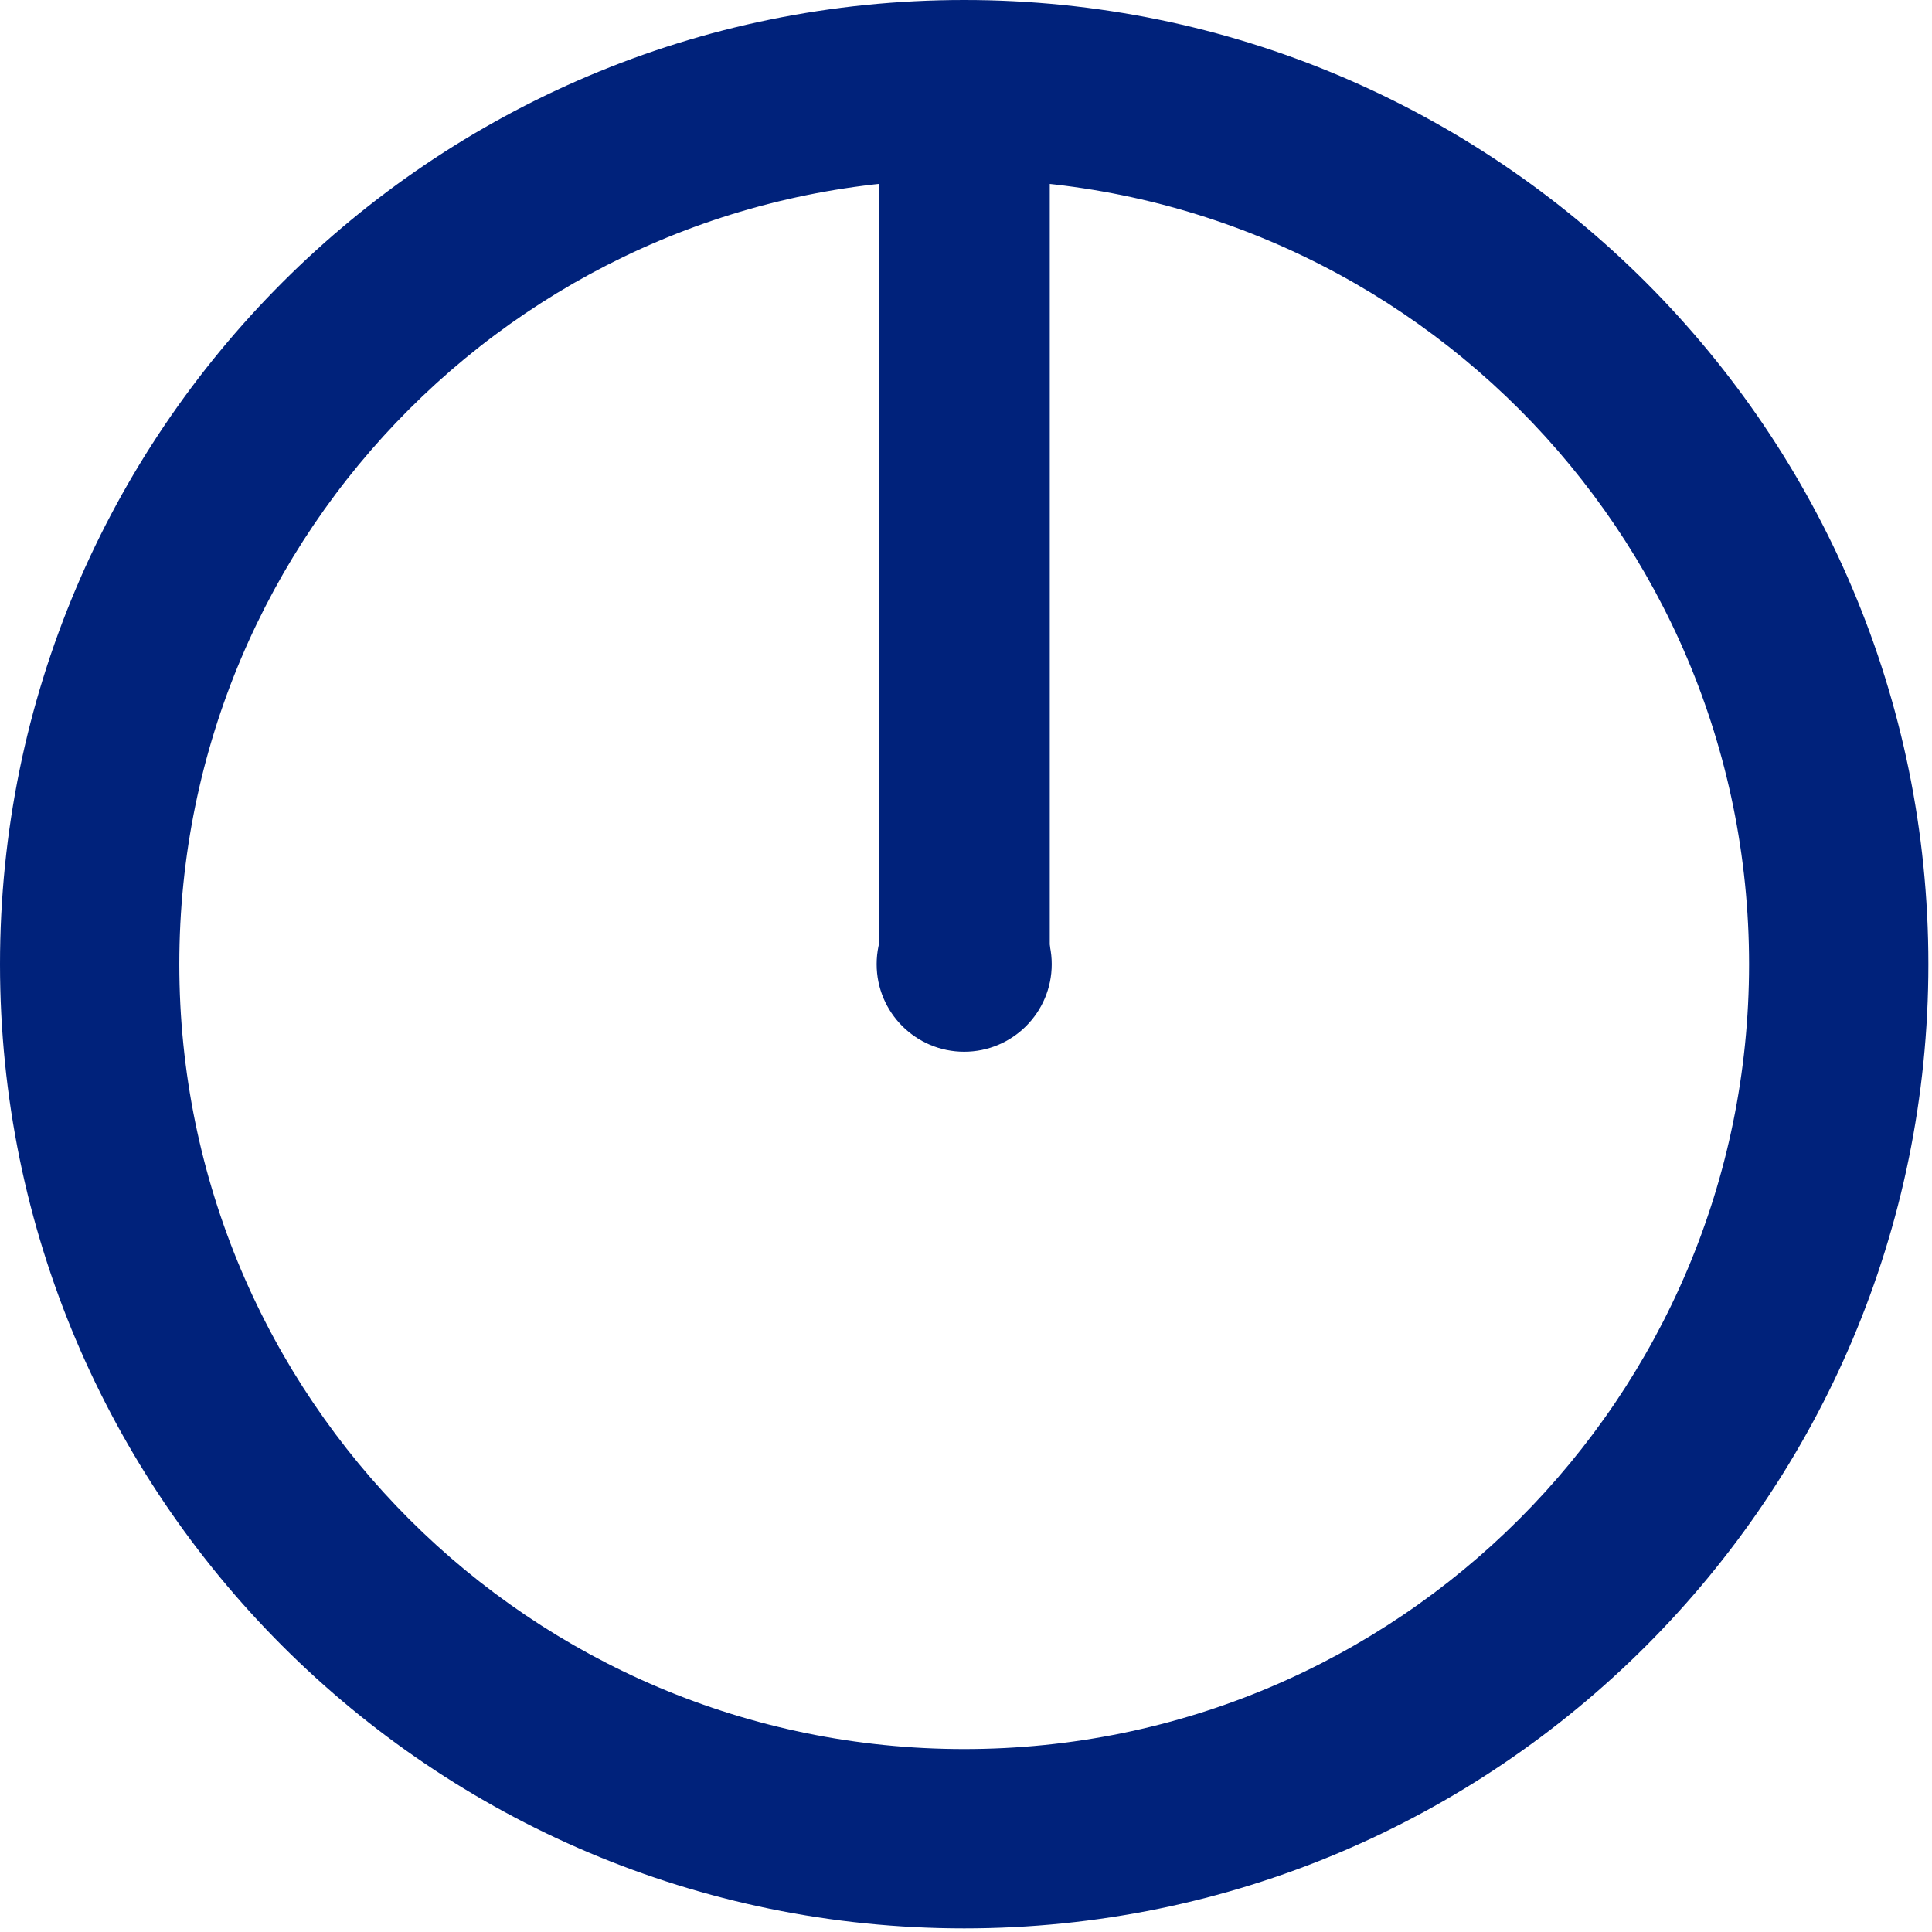
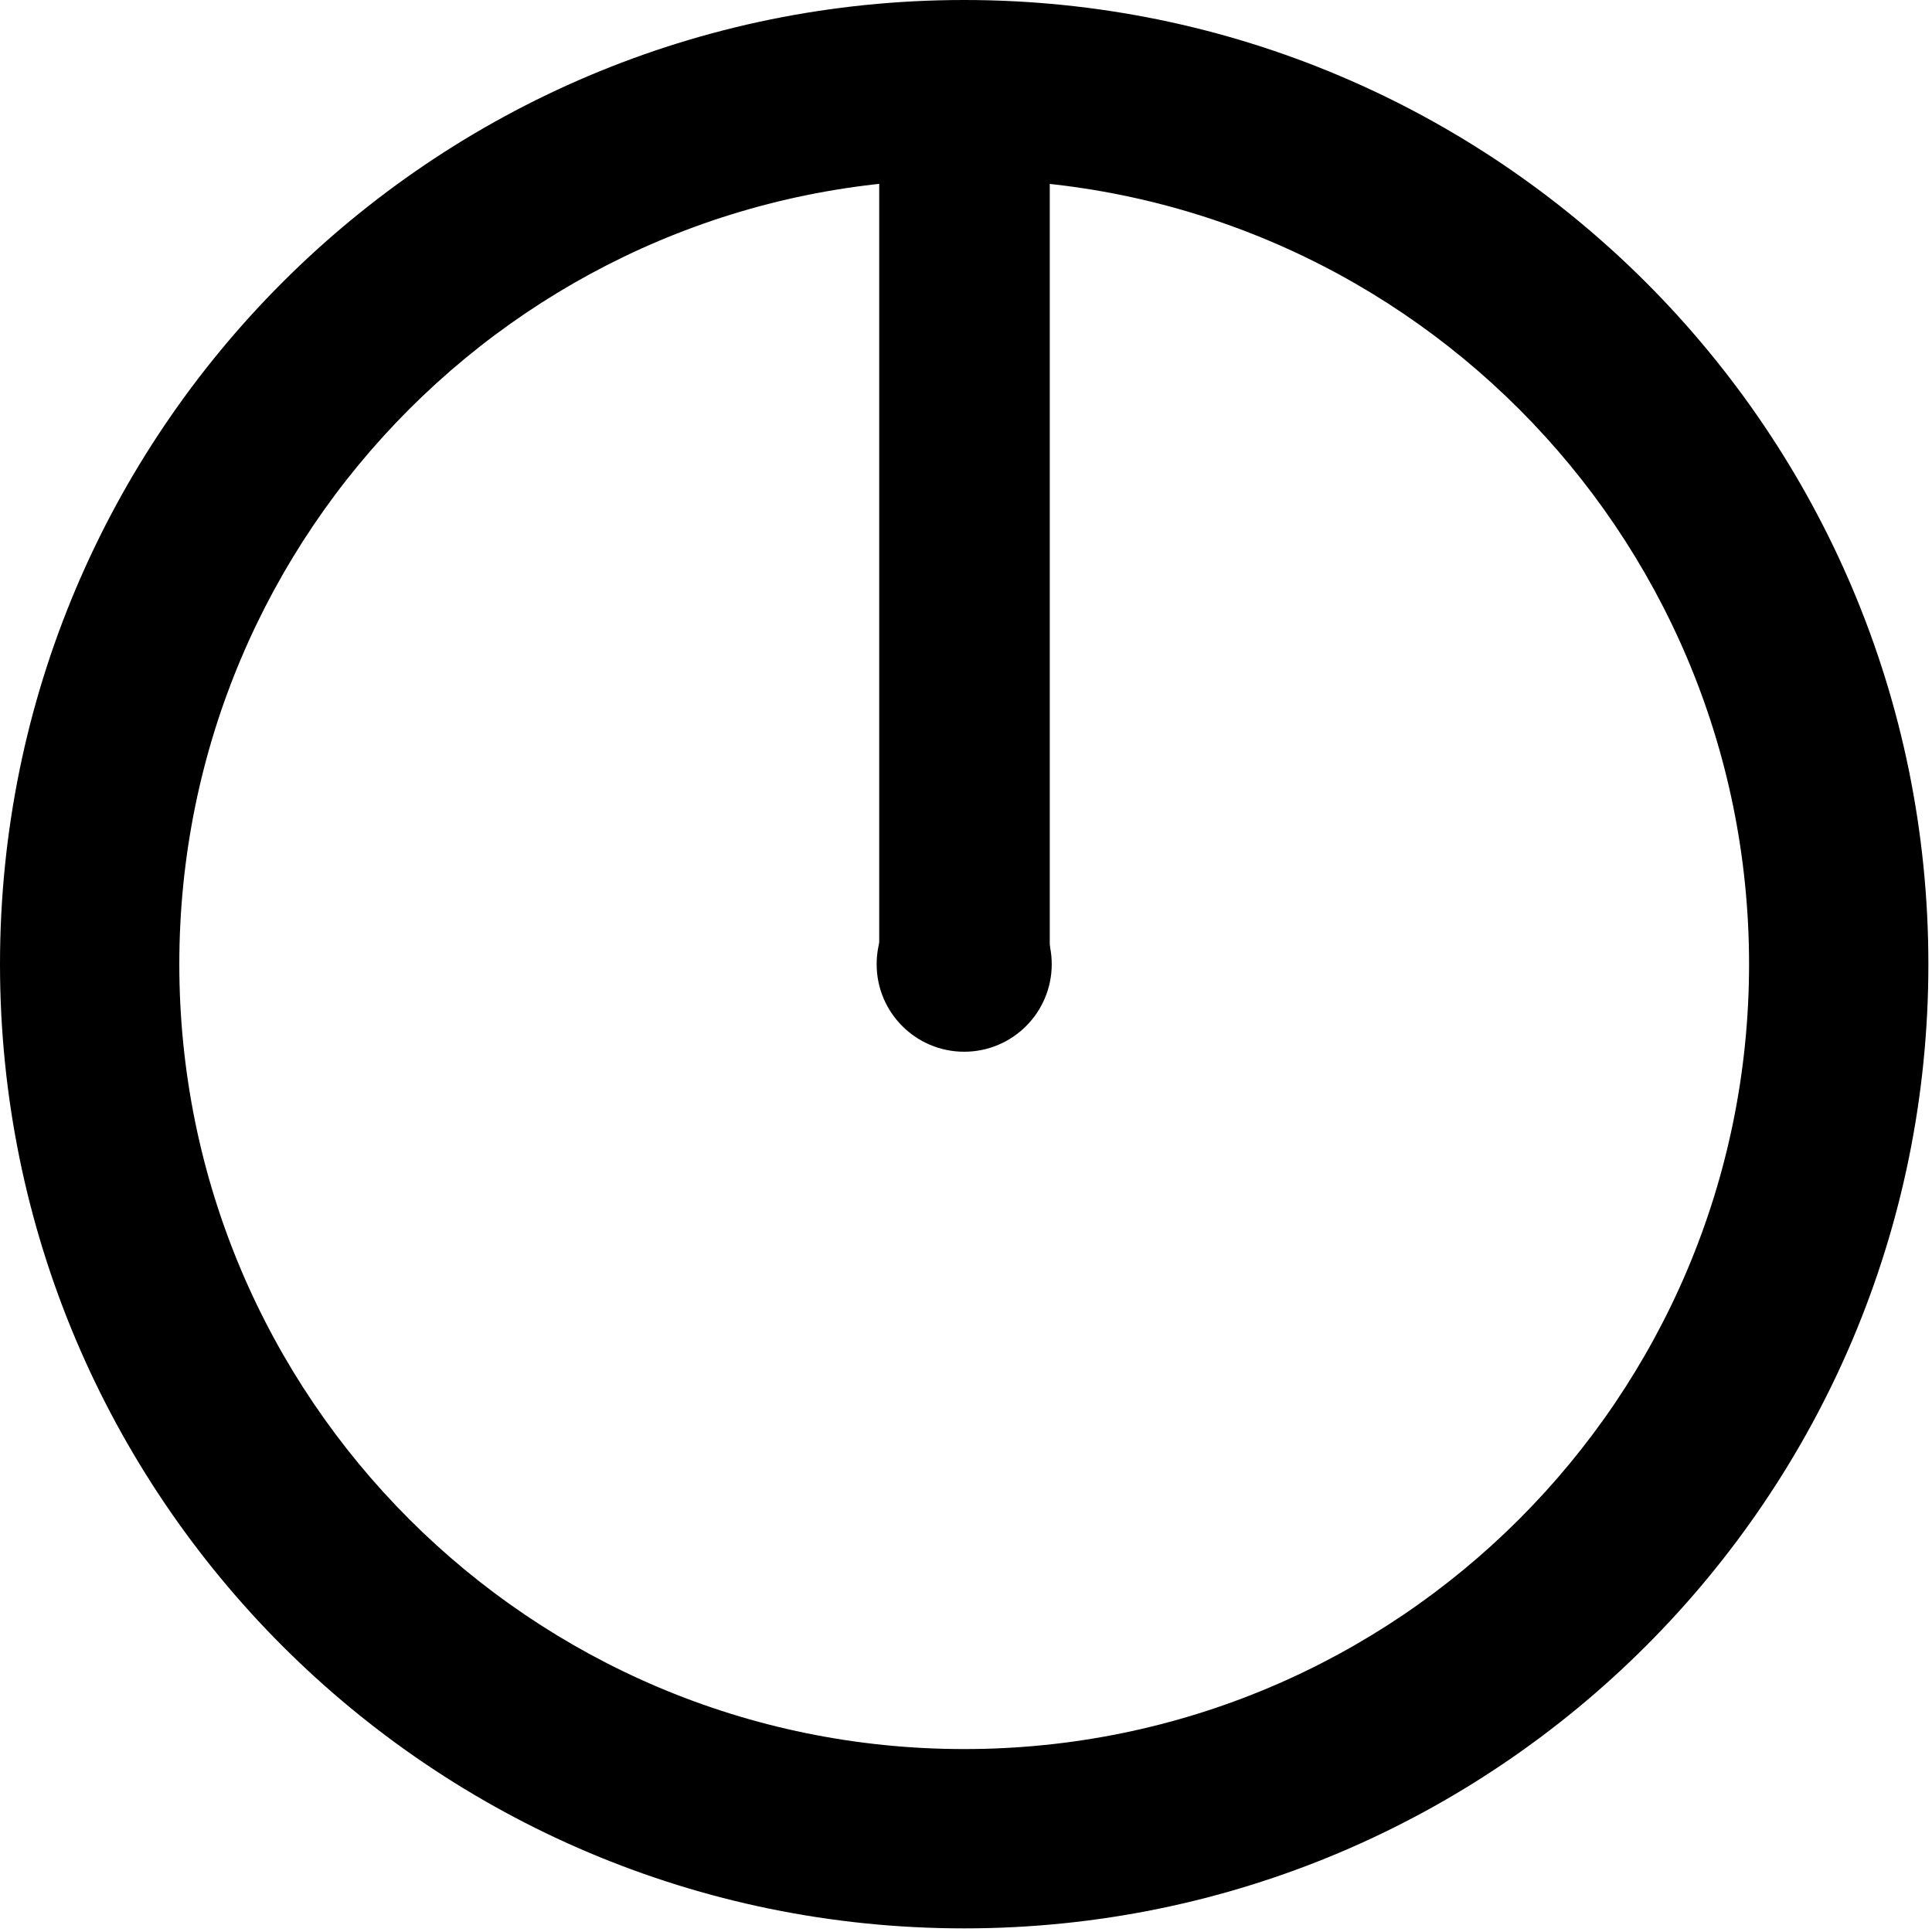
<svg xmlns="http://www.w3.org/2000/svg" version="1.0" width="64px" height="64px" viewBox="0 0 128 128" xml:space="preserve">
  <g>
-     <path d="M63.88 0A63.88 63.88 0 1 1 0 63.88 63.88 63.88 0 0 1 63.88 0zm0 11.88a52 52 0 1 1-52 52 52 52 0 0 1 52-52zm0 46.2a5.8 5.8 0 1 1-5.8 5.8 5.8 5.8 0 0 1 5.8-5.8z" fill-rule="evenodd" fill="#00227B" />
-     <path d="M58.25 5h11.3v59h-11.3V5z" fill="#00227B" />
+     <path d="M63.88 0A63.88 63.88 0 1 1 0 63.88 63.88 63.88 0 0 1 63.88 0zm0 11.88a52 52 0 1 1-52 52 52 52 0 0 1 52-52zm0 46.2a5.8 5.8 0 1 1-5.8 5.8 5.8 5.8 0 0 1 5.8-5.8z" fill-rule="evenodd" />
+     <path d="M58.25 5h11.3v59h-11.3V5z" />
    <animateTransform attributeName="transform" type="rotate" from="0 64 64" to="360 64 64" dur="1260ms" repeatCount="indefinite" />
  </g>
</svg>
